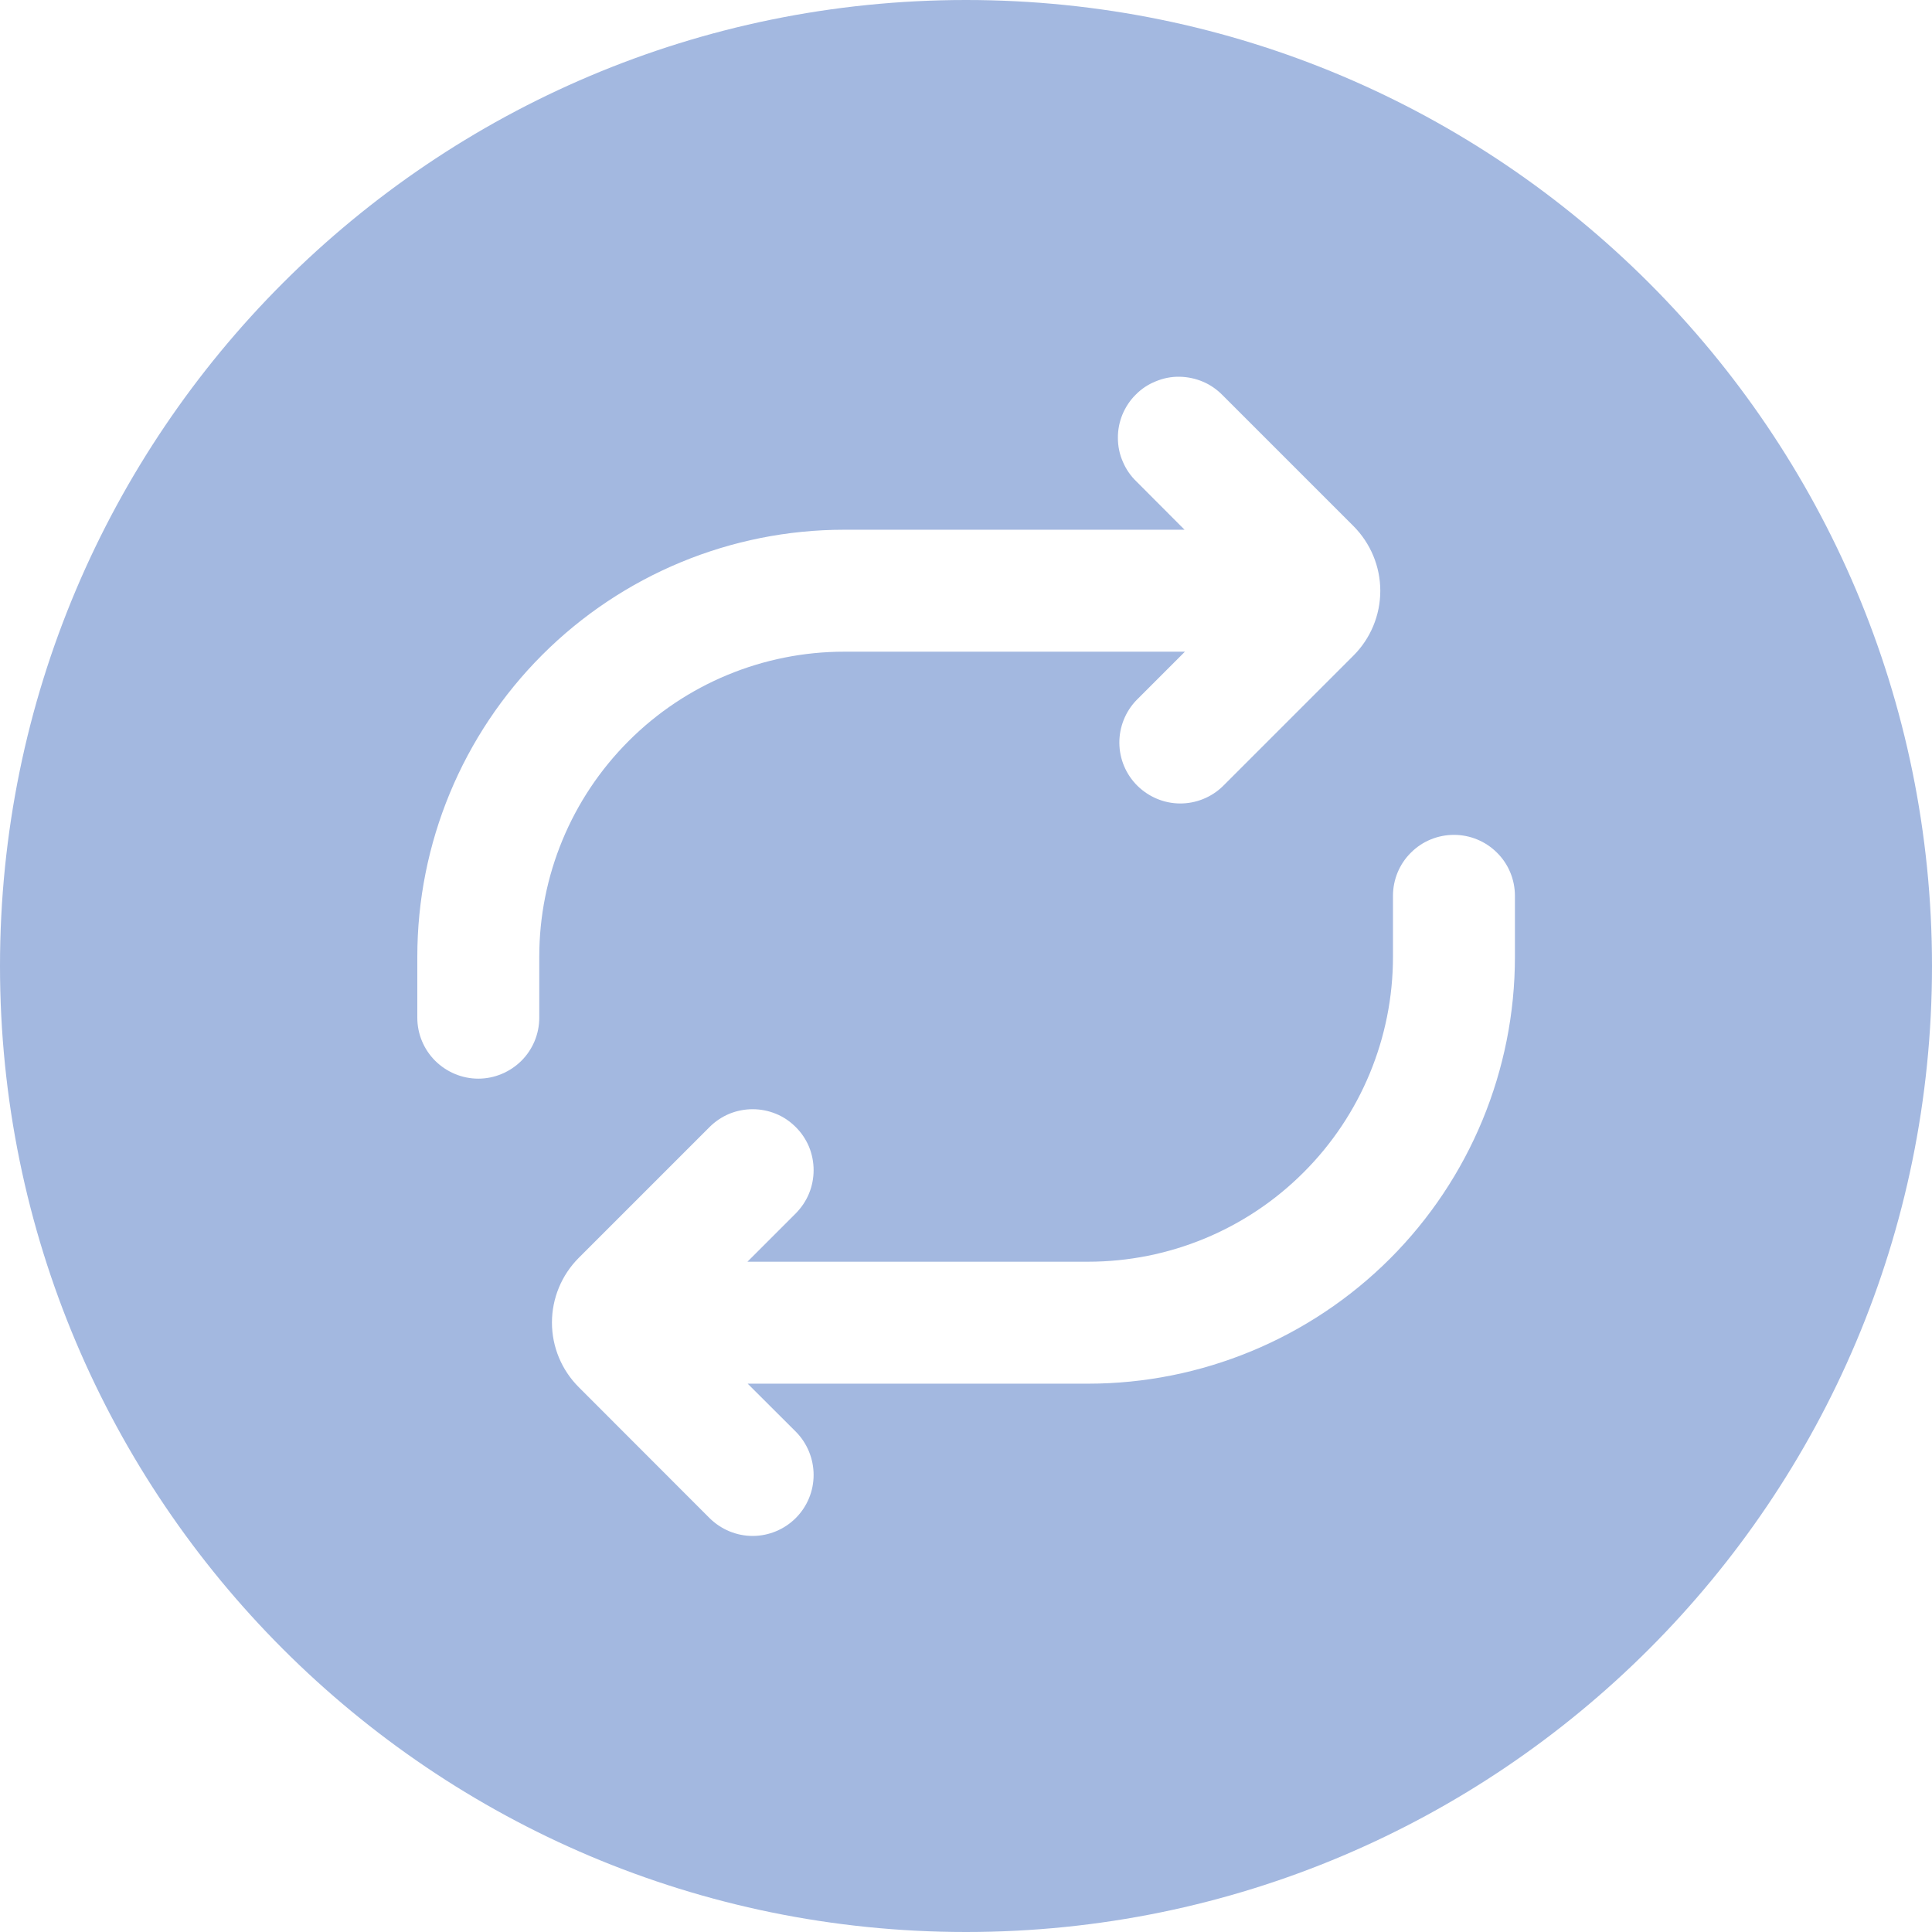
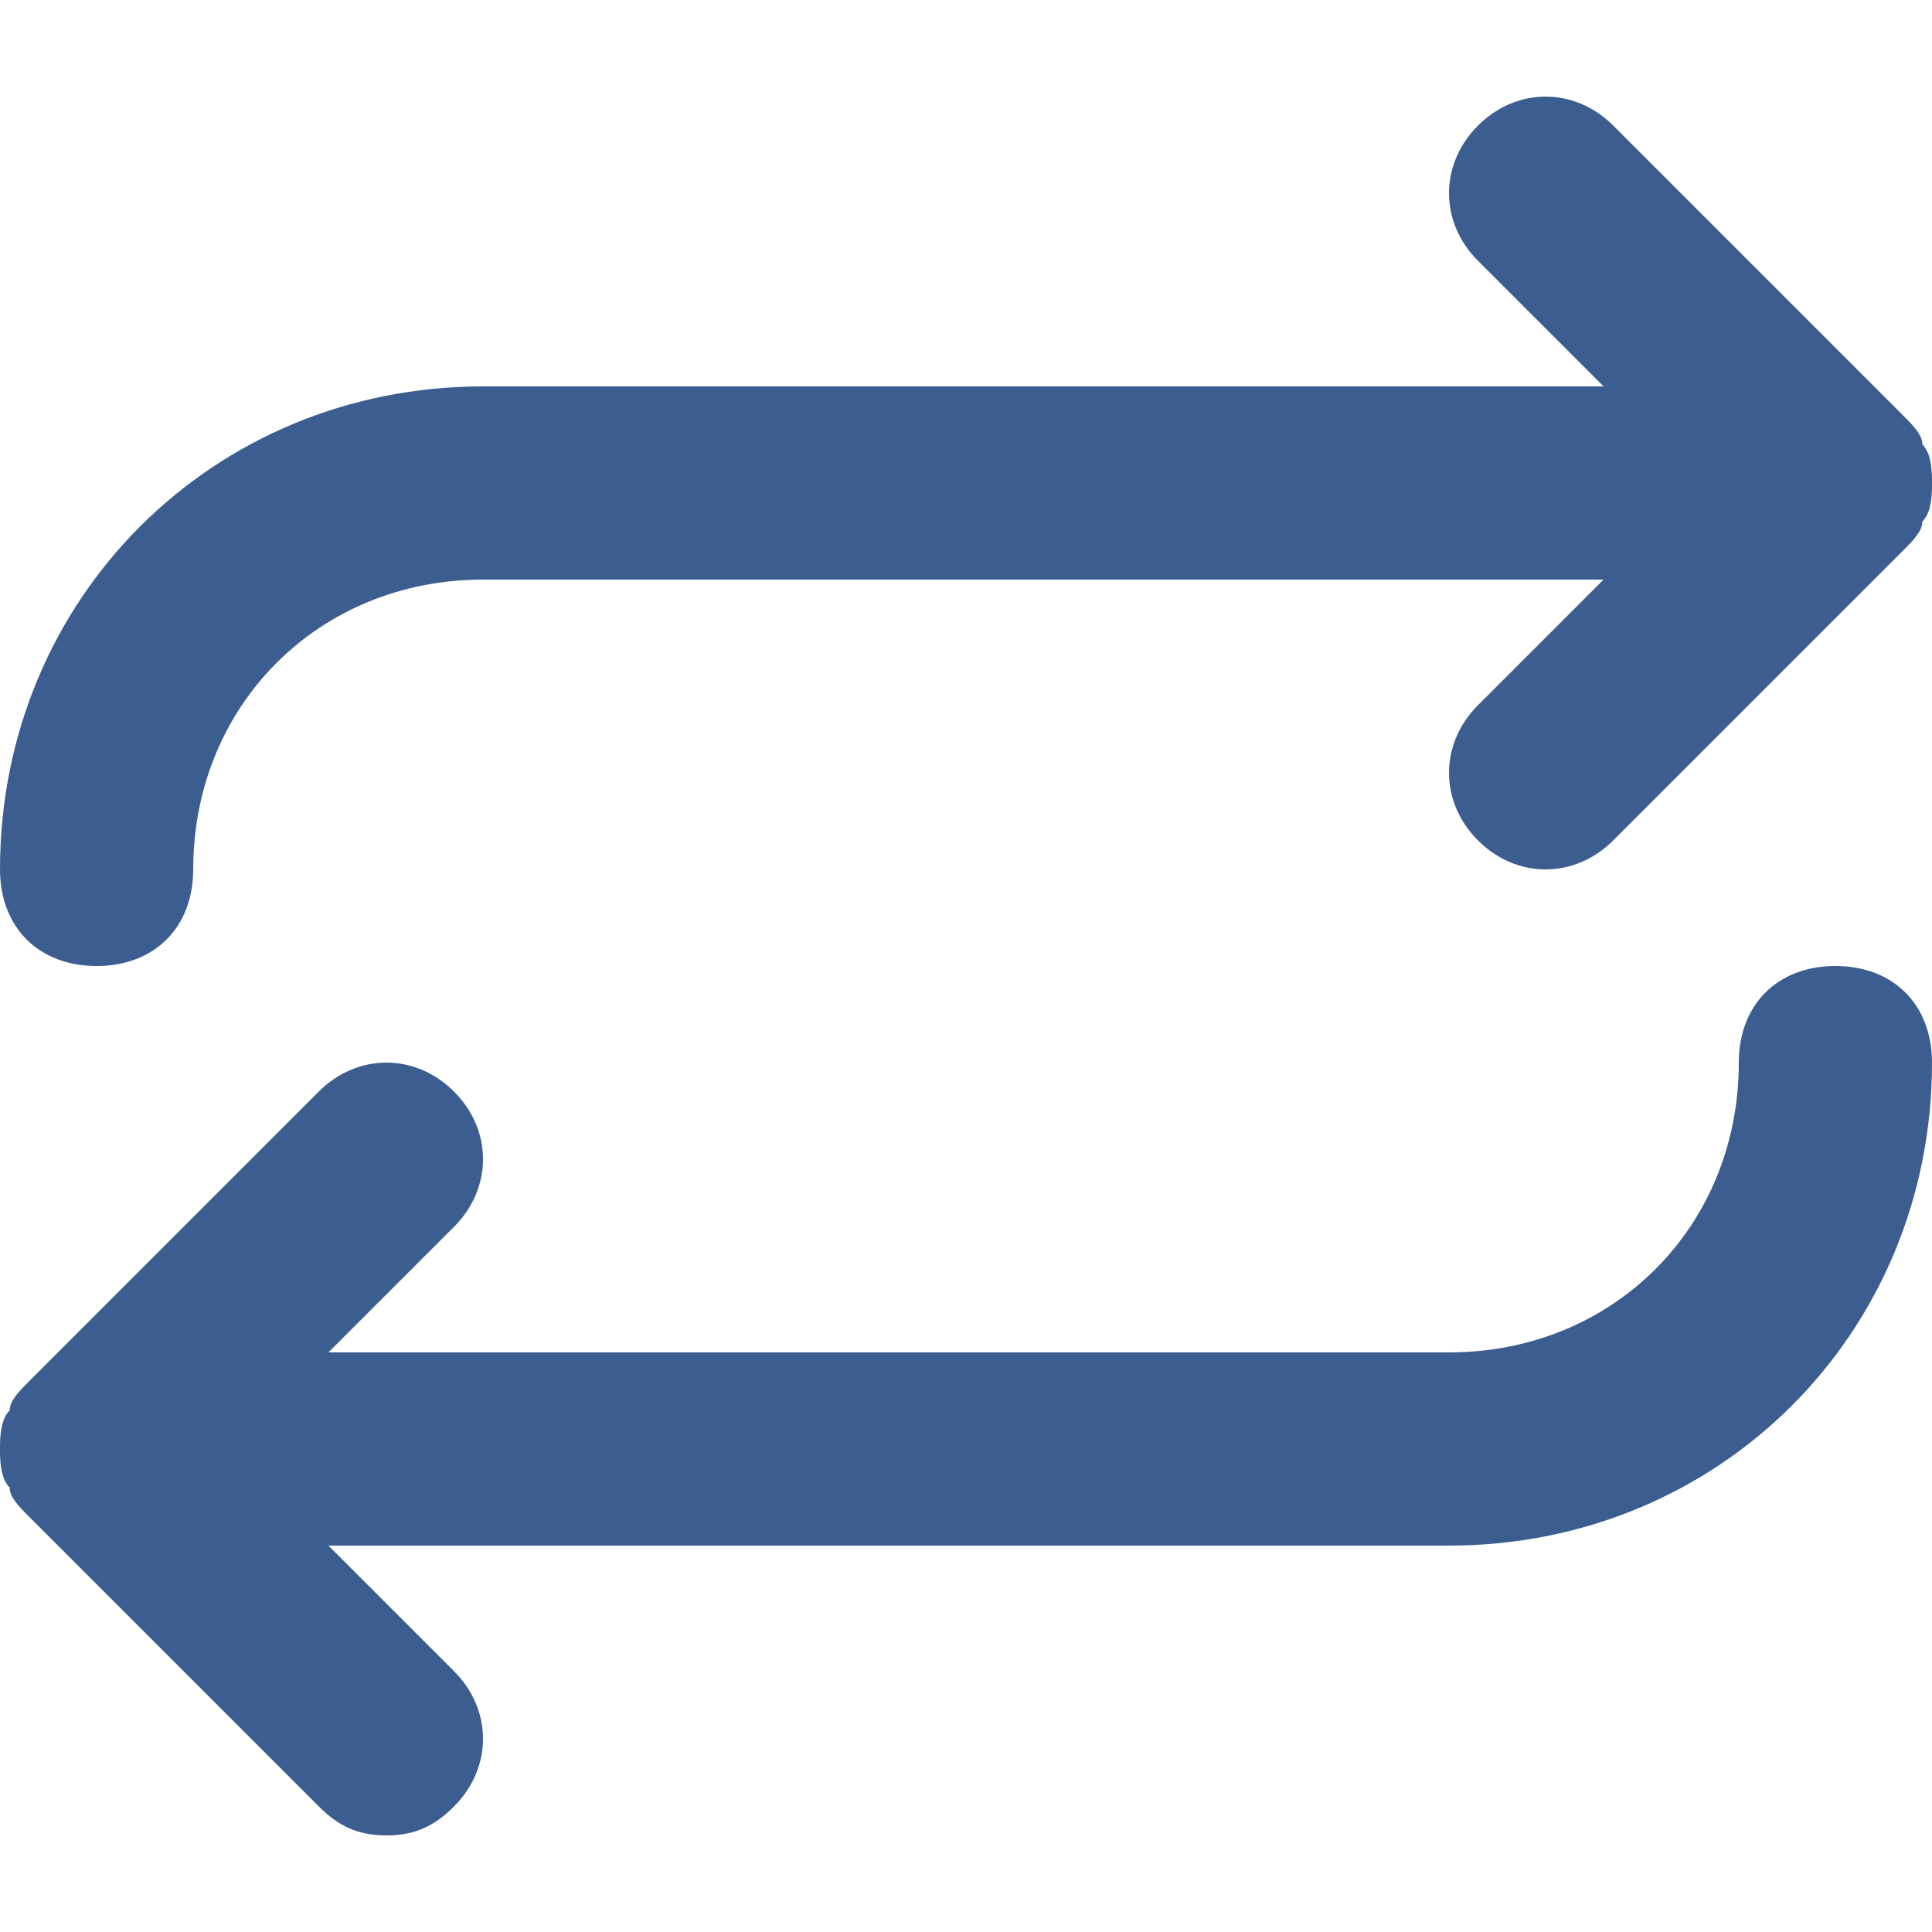
- <svg xmlns="http://www.w3.org/2000/svg" width="16" height="16" viewBox="0 0 16 16" fill="none">
-   <path fill-rule="evenodd" clip-rule="evenodd" d="M16 8C16 12.418 12.418 16 8 16C3.582 16 0 12.418 0 8C0 3.582 3.582 0 8 0C12.418 0 16 3.582 16 8ZM10.126 3.274C10.079 3.226 10.024 3.187 9.962 3.161C9.901 3.135 9.834 3.121 9.767 3.12C9.7 3.119 9.634 3.132 9.572 3.158C9.509 3.183 9.453 3.22 9.406 3.268C9.358 3.315 9.321 3.372 9.295 3.434C9.27 3.496 9.257 3.562 9.258 3.629C9.258 3.696 9.272 3.763 9.299 3.824C9.325 3.886 9.364 3.942 9.412 3.988L9.81 4.387H6.991C6.054 4.387 5.154 4.76 4.491 5.423C3.828 6.086 3.456 6.985 3.456 7.923V8.428C3.456 8.562 3.509 8.69 3.604 8.785C3.699 8.879 3.827 8.933 3.961 8.933C4.095 8.933 4.223 8.879 4.318 8.785C4.413 8.69 4.466 8.562 4.466 8.428V7.923C4.466 7.253 4.732 6.611 5.206 6.137C5.679 5.663 6.322 5.397 6.991 5.397H9.813L9.412 5.798C9.32 5.893 9.269 6.021 9.27 6.153C9.271 6.286 9.324 6.412 9.418 6.506C9.512 6.599 9.638 6.653 9.771 6.654C9.903 6.655 10.031 6.604 10.126 6.512L11.209 5.429C11.351 5.287 11.431 5.094 11.431 4.893C11.431 4.692 11.351 4.5 11.209 4.357L10.126 3.274ZM11.511 10.424C10.848 11.086 9.948 11.459 9.011 11.459H6.192L6.591 11.857C6.685 11.952 6.738 12.081 6.738 12.215C6.738 12.349 6.685 12.477 6.59 12.572C6.496 12.666 6.367 12.72 6.233 12.72C6.099 12.72 5.971 12.666 5.876 12.572L4.793 11.488C4.651 11.346 4.571 11.154 4.571 10.953C4.571 10.752 4.651 10.559 4.793 10.417L5.876 9.334C5.923 9.287 5.978 9.25 6.04 9.224C6.101 9.199 6.167 9.186 6.233 9.186C6.299 9.186 6.365 9.199 6.426 9.224C6.488 9.249 6.543 9.287 6.59 9.334C6.637 9.38 6.674 9.436 6.7 9.497C6.725 9.559 6.738 9.624 6.738 9.691C6.738 9.757 6.725 9.823 6.7 9.884C6.675 9.945 6.637 10.001 6.591 10.048L6.19 10.449H9.011C9.68 10.449 10.323 10.183 10.796 9.709C11.27 9.236 11.536 8.593 11.536 7.924V7.419C11.536 7.285 11.589 7.156 11.684 7.062C11.778 6.967 11.907 6.914 12.041 6.914C12.175 6.914 12.303 6.967 12.398 7.062C12.493 7.156 12.546 7.285 12.546 7.419V7.924C12.546 8.861 12.174 9.761 11.511 10.424Z" fill="#A3B8E0" />
+ <svg xmlns="http://www.w3.org/2000/svg" width="20" height="20" viewBox="0 0 20 20" fill="none">
+   <path d="M19 10C18.4 10 18 10.4 18 11C18 12.7 16.7 14 15 14H3.4L4.7 12.7C5.1 12.3 5.1 11.7 4.7 11.3C4.3 10.9 3.7 10.9 3.3 11.3L0.3 14.3C0.2 14.4 0.1 14.5 0.1 14.6C-1.00583e-07 14.7 0 14.9 0 15C0 15.1 -1.00583e-07 15.3 0.1 15.4C0.1 15.5 0.2 15.6 0.3 15.7L3.3 18.7C3.5 18.9 3.7 19 4 19C4.3 19 4.5 18.9 4.7 18.7C5.1 18.3 5.1 17.7 4.7 17.3L3.4 16H15C17.8 16 20 13.8 20 11C20 10.4 19.6 10 19 10ZM19.9 4.6C19.9 4.5 19.8 4.4 19.7 4.3L16.7 1.3C16.3 0.9 15.7 0.9 15.3 1.3C14.9 1.7 14.9 2.3 15.3 2.7L16.6 4H5C2.2 4 0 6.2 0 9C0 9.6 0.4 10 1 10C1.6 10 2 9.6 2 9C2 7.3 3.3 6 5 6H16.6L15.3 7.3C14.9 7.7 14.9 8.3 15.3 8.7C15.7 9.1 16.3 9.1 16.7 8.7L19.7 5.7C19.8 5.6 19.9 5.5 19.9 5.4C20 5.3 20 5.1 20 5C20 4.9 20 4.7 19.9 4.6Z" fill="#3B5D8F" />
</svg>
